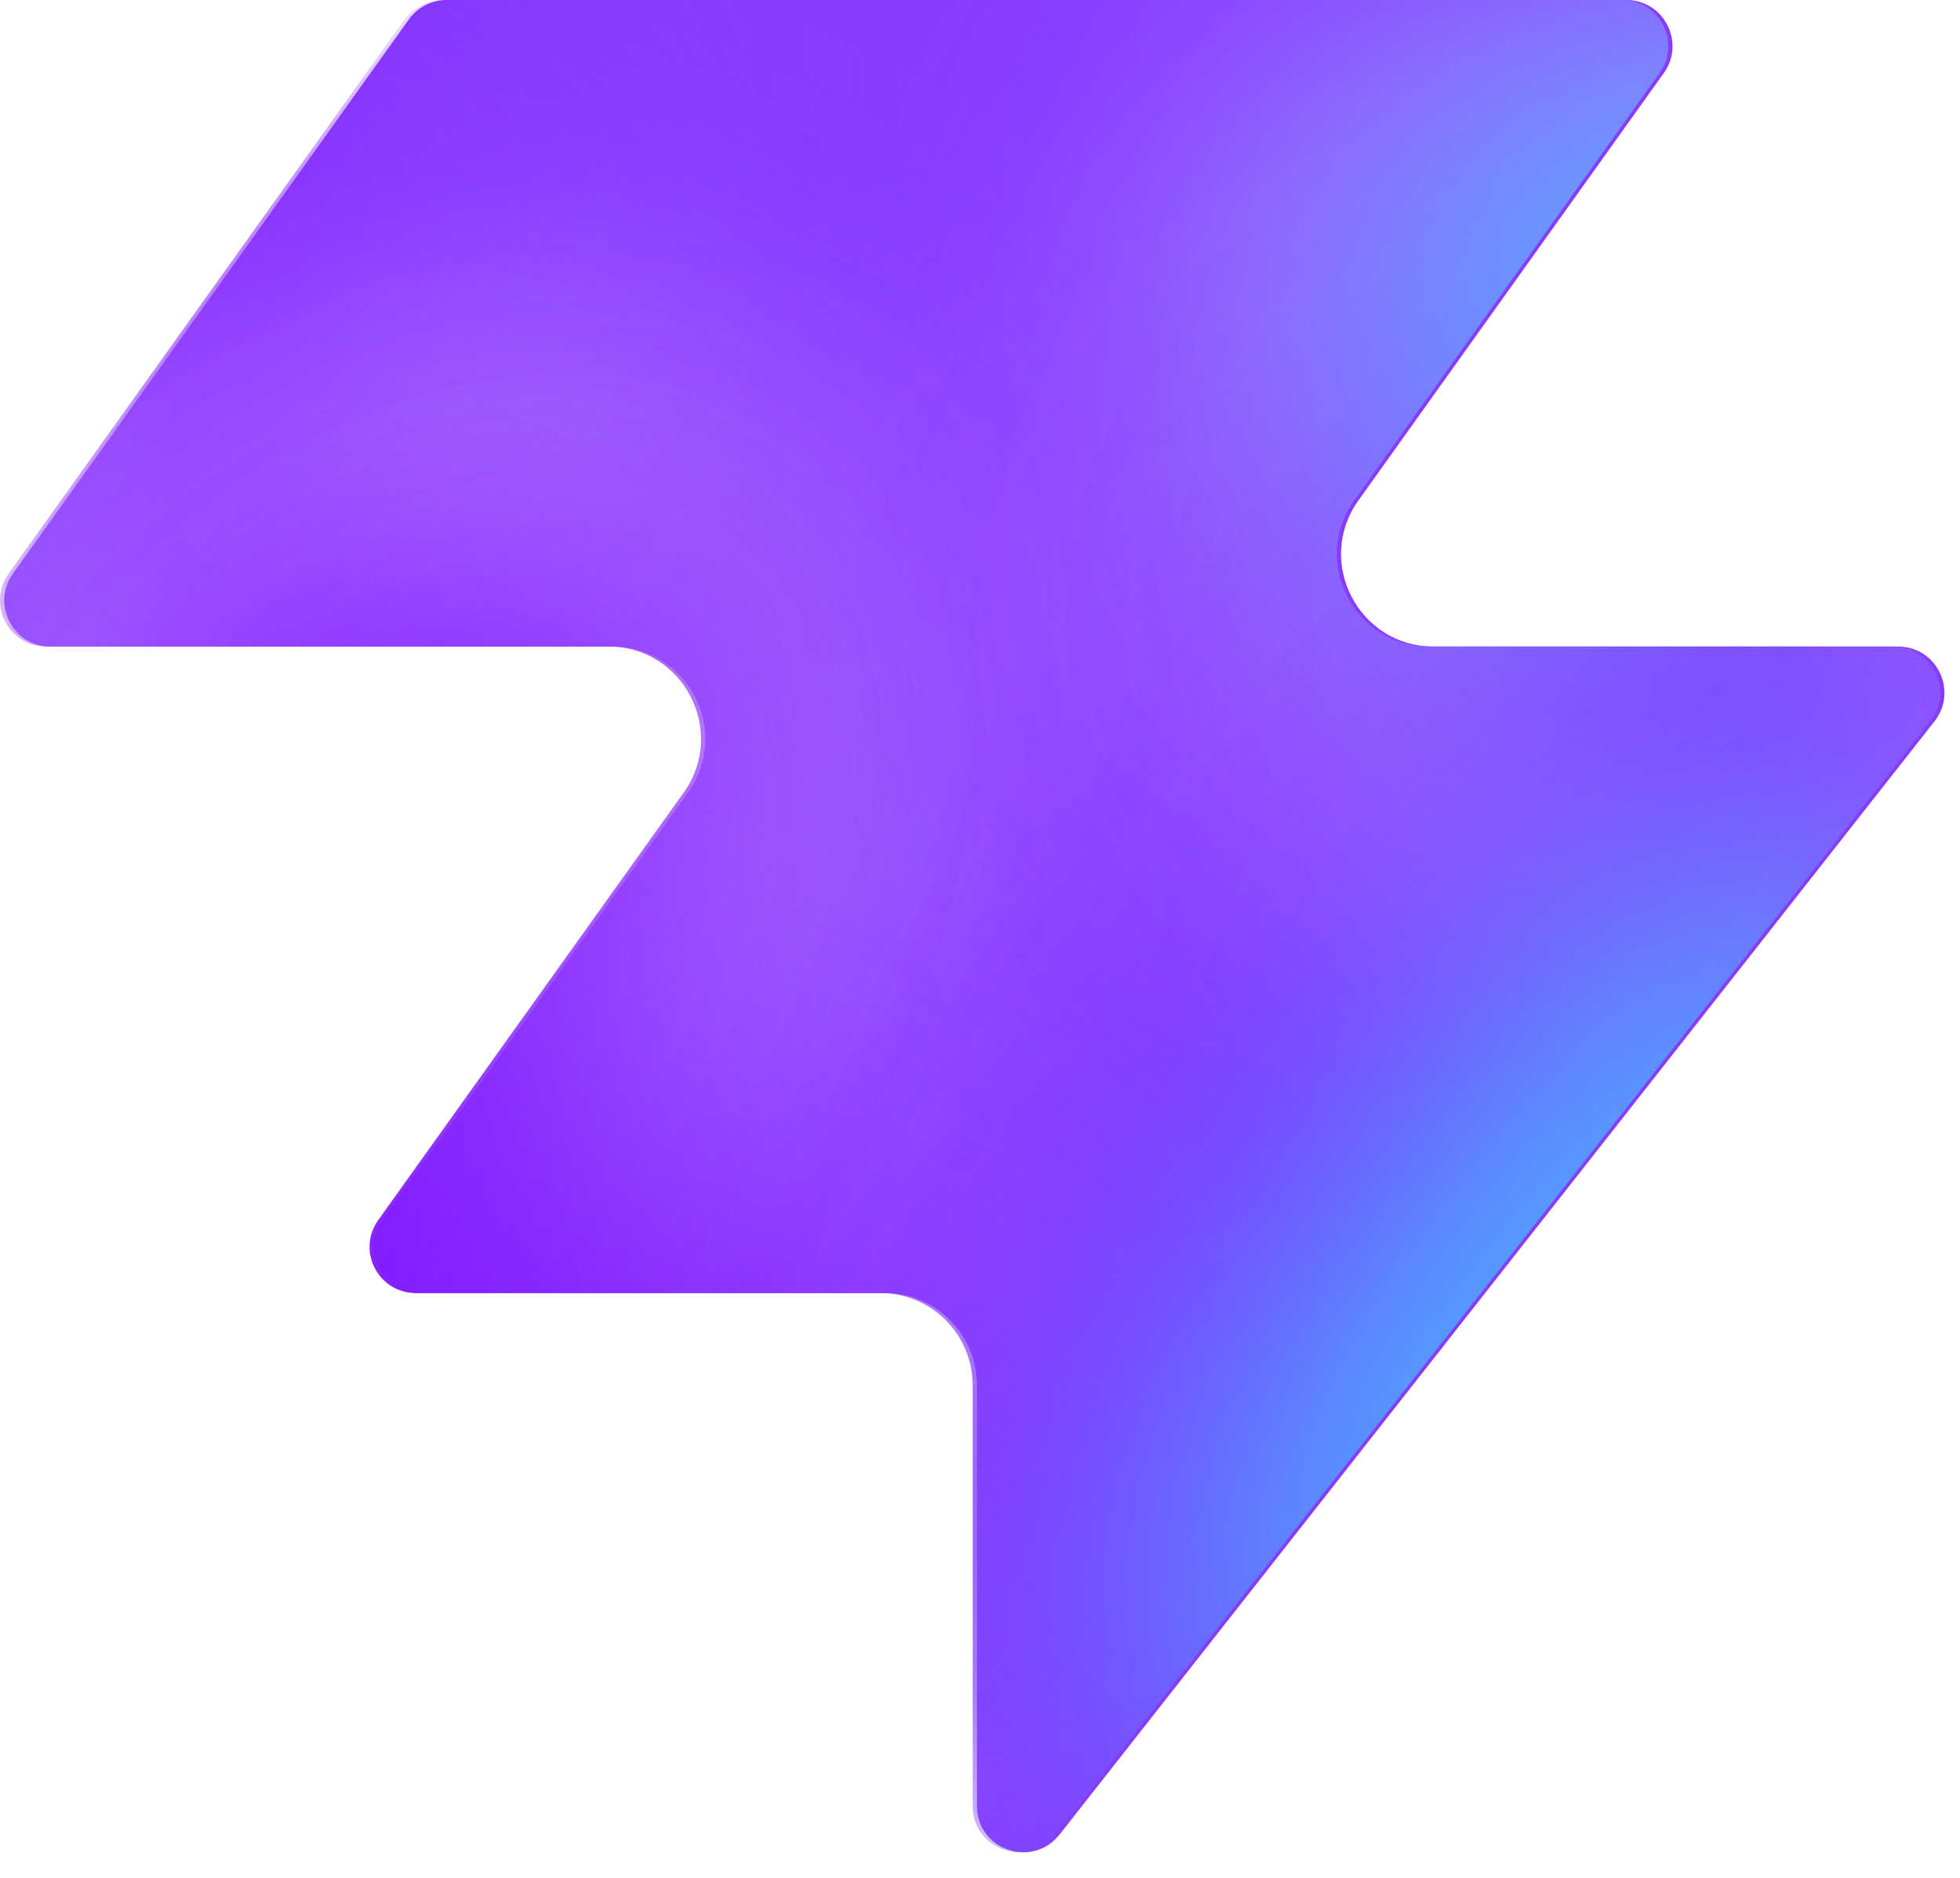
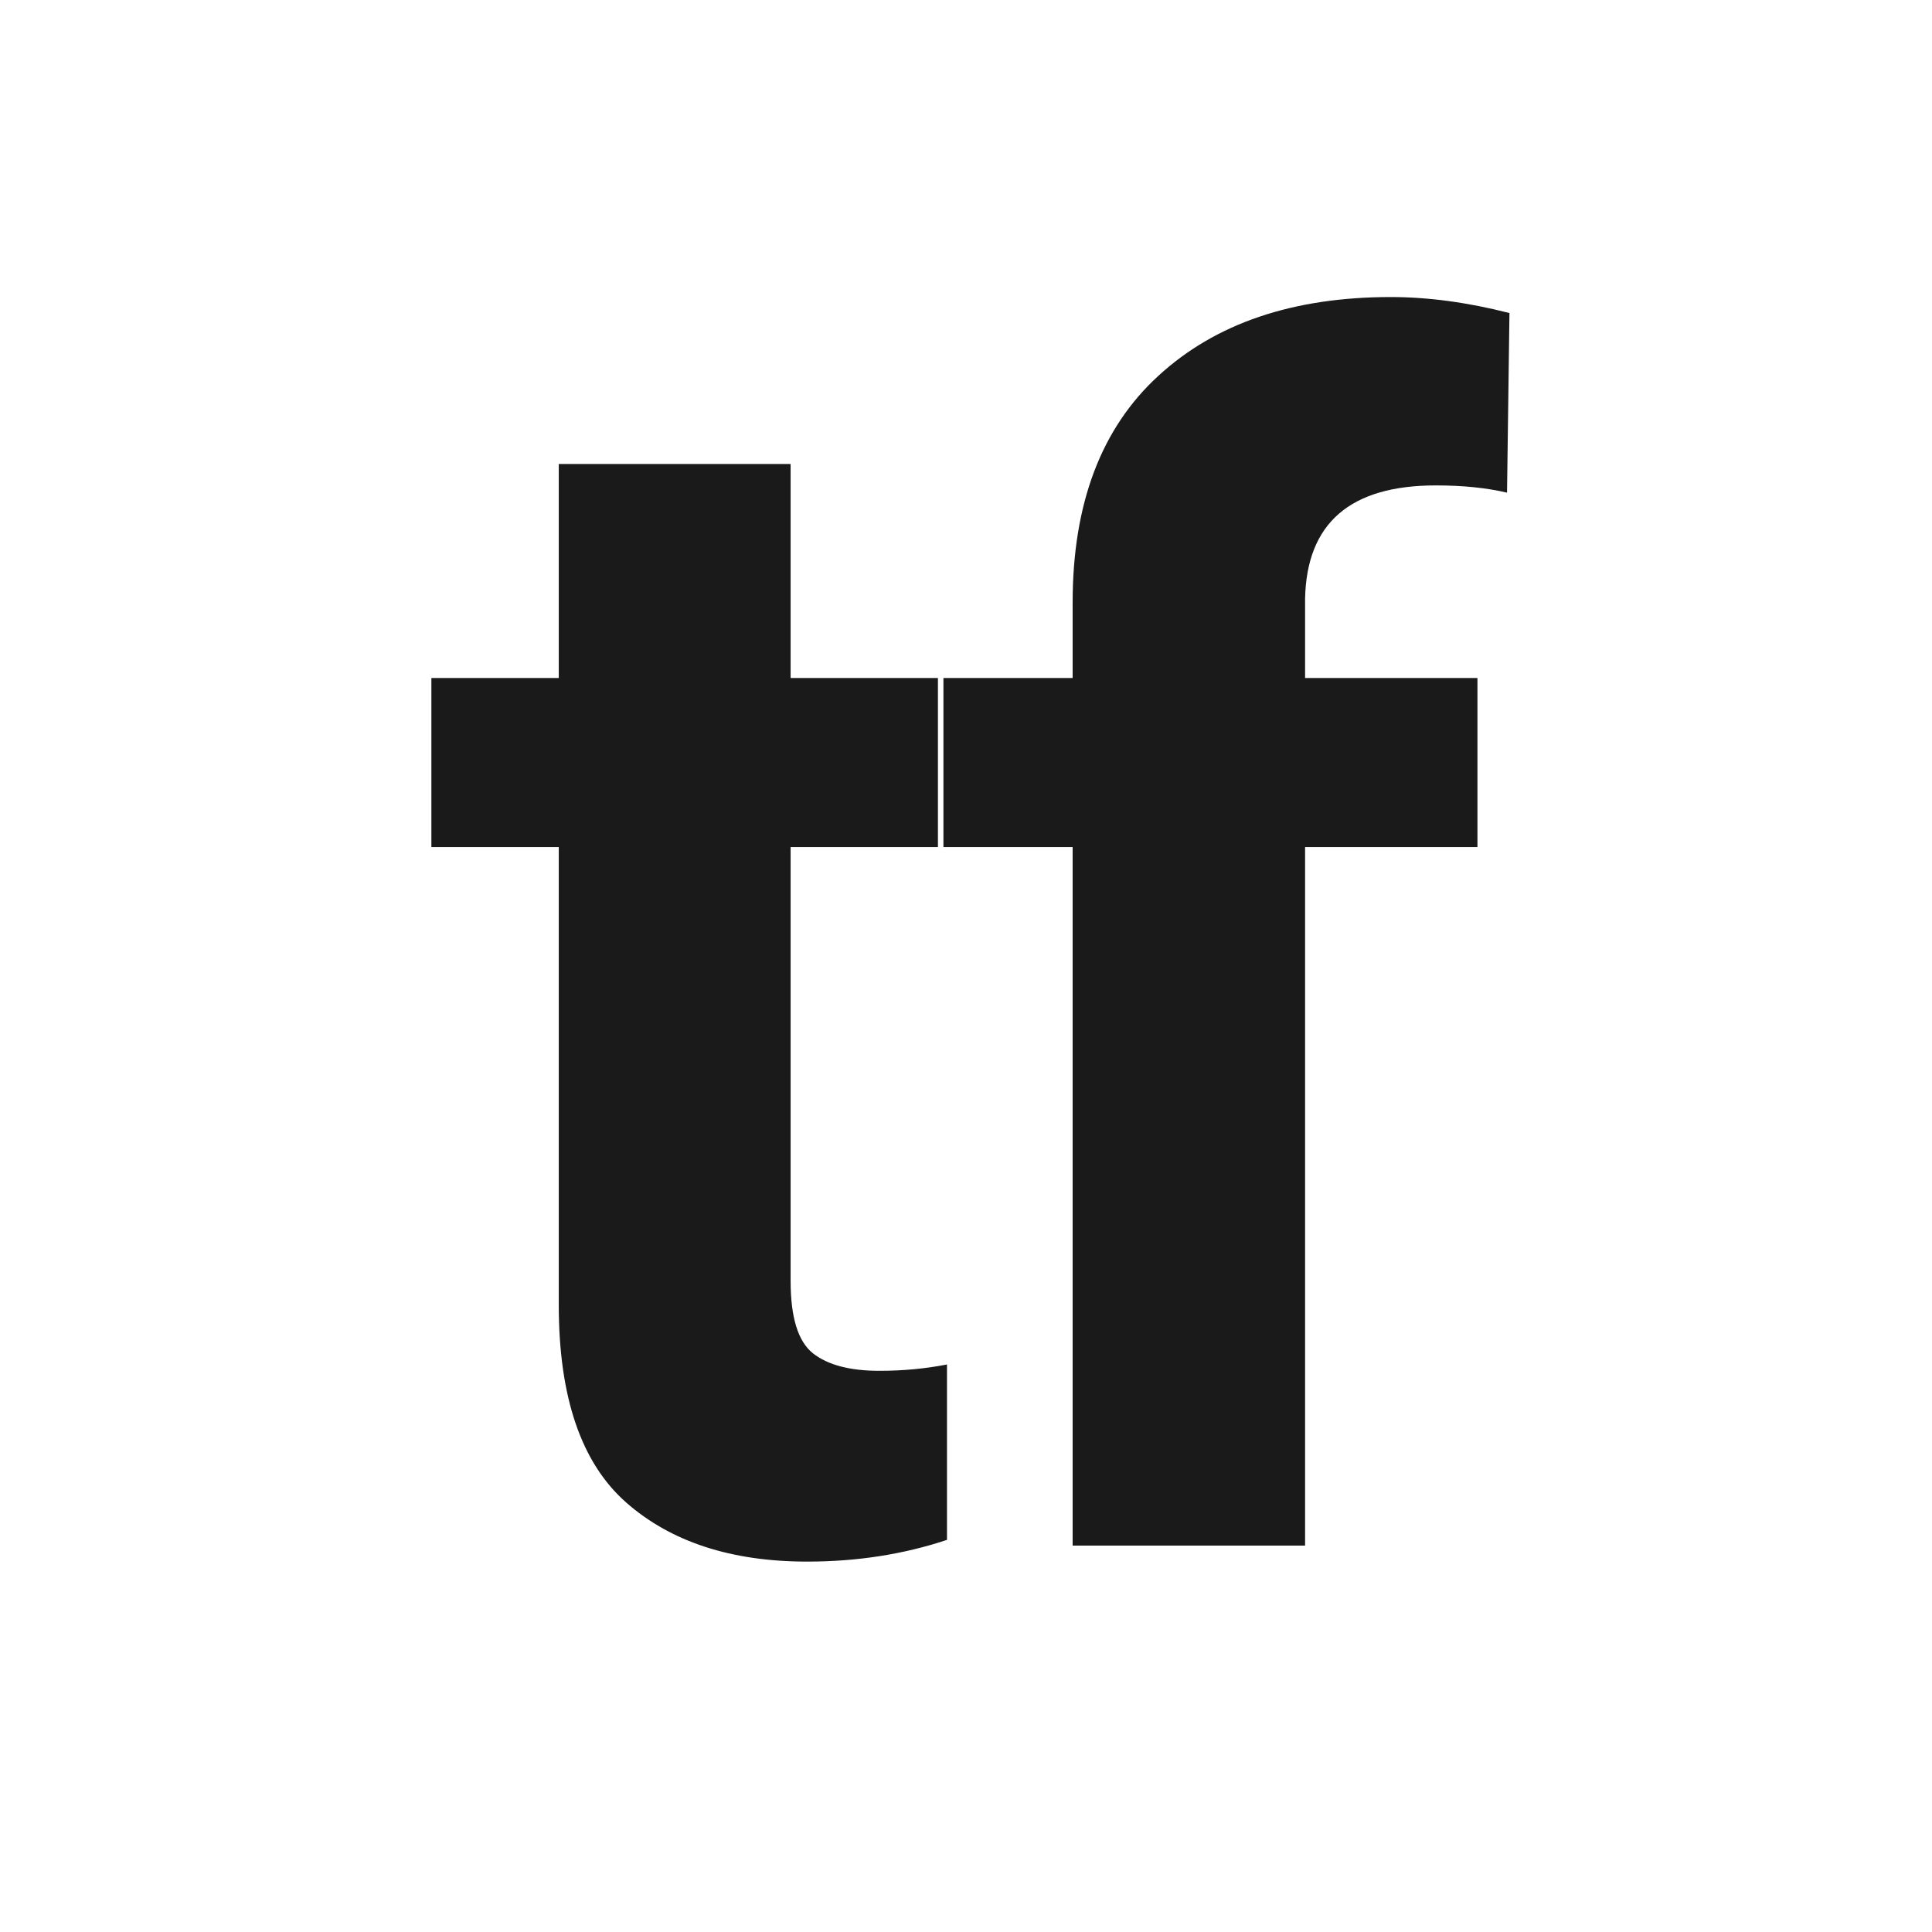
- <svg xmlns="http://www.w3.org/2000/svg" width="48" height="46" fill="none" viewBox="0 0 48 46">
-   <path fill="#863bff" d="M25.946 44.938c-.664.845-2.021.375-2.021-.698V33.937a2.26 2.26 0 0 0-2.262-2.262H10.287c-.92 0-1.456-1.04-.92-1.788l7.48-10.471c1.07-1.497 0-3.578-1.842-3.578H1.237c-.92 0-1.456-1.04-.92-1.788L10.013.474c.214-.297.556-.474.92-.474h28.894c.92 0 1.456 1.04.92 1.788l-7.48 10.471c-1.07 1.498 0 3.579 1.842 3.579h11.377c.943 0 1.473 1.088.89 1.83L25.947 44.94z" style="fill:#863bff;fill:color(display-p3 .525 .23 1);fill-opacity:1" />
-   <mask id="a" width="48" height="46" x="0" y="0" maskUnits="userSpaceOnUse" style="mask-type:alpha">
-     <path fill="#000" d="M25.842 44.938c-.664.844-2.021.375-2.021-.698V33.937a2.26 2.26 0 0 0-2.262-2.262H10.183c-.92 0-1.456-1.04-.92-1.788l7.48-10.471c1.07-1.498 0-3.579-1.842-3.579H1.133c-.92 0-1.456-1.04-.92-1.787L9.91.473c.214-.297.556-.474.92-.474h28.894c.92 0 1.456 1.04.92 1.788l-7.48 10.471c-1.07 1.498 0 3.578 1.842 3.578h11.377c.943 0 1.473 1.088.89 1.832L25.843 44.94z" style="fill:#000;fill-opacity:1" />
-   </mask>
-   <g mask="url(#a)">
-     <g filter="url(#b)">
-       <ellipse cx="5.508" cy="14.704" fill="#ede6ff" rx="5.508" ry="14.704" style="fill:#ede6ff;fill:color(display-p3 .927 .903 1);fill-opacity:1" transform="matrix(.00324 1 1 -.00324 -4.47 31.516)" />
-     </g>
-     <g filter="url(#c)">
-       <ellipse cx="10.399" cy="29.851" fill="#ede6ff" rx="10.399" ry="29.851" style="fill:#ede6ff;fill:color(display-p3 .927 .903 1);fill-opacity:1" transform="matrix(.00324 1 1 -.00324 -39.328 7.883)" />
-     </g>
-     <g filter="url(#d)">
-       <ellipse cx="5.508" cy="30.487" fill="#7e14ff" rx="5.508" ry="30.487" style="fill:#7e14ff;fill:color(display-p3 .492 .077 1);fill-opacity:1" transform="rotate(89.814 -25.913 -14.639)scale(1 -1)" />
-     </g>
-     <g filter="url(#e)">
-       <ellipse cx="5.508" cy="30.599" fill="#7e14ff" rx="5.508" ry="30.599" style="fill:#7e14ff;fill:color(display-p3 .492 .077 1);fill-opacity:1" transform="rotate(89.814 -32.644 -3.334)scale(1 -1)" />
-     </g>
-     <g filter="url(#f)">
-       <ellipse cx="5.508" cy="30.599" fill="#7e14ff" rx="5.508" ry="30.599" style="fill:#7e14ff;fill:color(display-p3 .492 .077 1);fill-opacity:1" transform="matrix(.00324 1 1 -.00324 -34.34 30.47)" />
-     </g>
-     <g filter="url(#g)">
-       <ellipse cx="14.072" cy="22.078" fill="#ede6ff" rx="14.072" ry="22.078" style="fill:#ede6ff;fill:color(display-p3 .927 .903 1);fill-opacity:1" transform="rotate(93.35 24.506 48.493)scale(-1 1)" />
-     </g>
-     <g filter="url(#h)">
-       <ellipse cx="3.47" cy="21.501" fill="#7e14ff" rx="3.47" ry="21.501" style="fill:#7e14ff;fill:color(display-p3 .492 .077 1);fill-opacity:1" transform="rotate(89.009 28.708 47.59)scale(-1 1)" />
-     </g>
-     <g filter="url(#i)">
-       <ellipse cx="3.47" cy="21.501" fill="#7e14ff" rx="3.47" ry="21.501" style="fill:#7e14ff;fill:color(display-p3 .492 .077 1);fill-opacity:1" transform="rotate(89.009 28.708 47.59)scale(-1 1)" />
-     </g>
-     <g filter="url(#j)">
-       <ellipse cx=".387" cy="8.972" fill="#7e14ff" rx="4.407" ry="29.108" style="fill:#7e14ff;fill:color(display-p3 .492 .077 1);fill-opacity:1" transform="rotate(39.51 .387 8.972)" />
-     </g>
-     <g filter="url(#k)">
-       <ellipse cx="47.523" cy="-6.092" fill="#7e14ff" rx="4.407" ry="29.108" style="fill:#7e14ff;fill:color(display-p3 .492 .077 1);fill-opacity:1" transform="rotate(37.892 47.523 -6.092)" />
-     </g>
-     <g filter="url(#l)">
-       <ellipse cx="41.412" cy="6.333" fill="#47bfff" rx="5.971" ry="9.665" style="fill:#47bfff;fill:color(display-p3 .28 .748 1);fill-opacity:1" transform="rotate(37.892 41.412 6.333)" />
-     </g>
-     <g filter="url(#m)">
-       <ellipse cx="-1.879" cy="38.332" fill="#7e14ff" rx="4.407" ry="29.108" style="fill:#7e14ff;fill:color(display-p3 .492 .077 1);fill-opacity:1" transform="rotate(37.892 -1.88 38.332)" />
-     </g>
-     <g filter="url(#n)">
-       <ellipse cx="-1.879" cy="38.332" fill="#7e14ff" rx="4.407" ry="29.108" style="fill:#7e14ff;fill:color(display-p3 .492 .077 1);fill-opacity:1" transform="rotate(37.892 -1.88 38.332)" />
-     </g>
-     <g filter="url(#o)">
-       <ellipse cx="35.651" cy="29.907" fill="#7e14ff" rx="4.407" ry="29.108" style="fill:#7e14ff;fill:color(display-p3 .492 .077 1);fill-opacity:1" transform="rotate(37.892 35.651 29.907)" />
-     </g>
-     <g filter="url(#p)">
-       <ellipse cx="38.418" cy="32.4" fill="#47bfff" rx="5.971" ry="15.297" style="fill:#47bfff;fill:color(display-p3 .28 .748 1);fill-opacity:1" transform="rotate(37.892 38.418 32.4)" />
-     </g>
-   </g>
-   <defs>
-     <filter id="b" width="60.045" height="41.654" x="-19.77" y="16.149" color-interpolation-filters="sRGB" filterUnits="userSpaceOnUse">
-       <feFlood flood-opacity="0" result="BackgroundImageFix" />
-       <feBlend in="SourceGraphic" in2="BackgroundImageFix" result="shape" />
-       <feGaussianBlur result="effect1_foregroundBlur_2002_17158" stdDeviation="7.659" />
-     </filter>
-     <filter id="c" width="90.34" height="51.437" x="-54.613" y="-7.533" color-interpolation-filters="sRGB" filterUnits="userSpaceOnUse">
-       <feFlood flood-opacity="0" result="BackgroundImageFix" />
-       <feBlend in="SourceGraphic" in2="BackgroundImageFix" result="shape" />
-       <feGaussianBlur result="effect1_foregroundBlur_2002_17158" stdDeviation="7.659" />
-     </filter>
-     <filter id="d" width="79.355" height="29.4" x="-49.64" y="2.03" color-interpolation-filters="sRGB" filterUnits="userSpaceOnUse">
-       <feFlood flood-opacity="0" result="BackgroundImageFix" />
-       <feBlend in="SourceGraphic" in2="BackgroundImageFix" result="shape" />
-       <feGaussianBlur result="effect1_foregroundBlur_2002_17158" stdDeviation="4.596" />
-     </filter>
-     <filter id="e" width="79.579" height="29.4" x="-45.045" y="20.029" color-interpolation-filters="sRGB" filterUnits="userSpaceOnUse">
-       <feFlood flood-opacity="0" result="BackgroundImageFix" />
-       <feBlend in="SourceGraphic" in2="BackgroundImageFix" result="shape" />
-       <feGaussianBlur result="effect1_foregroundBlur_2002_17158" stdDeviation="4.596" />
-     </filter>
-     <filter id="f" width="79.579" height="29.4" x="-43.513" y="21.178" color-interpolation-filters="sRGB" filterUnits="userSpaceOnUse">
-       <feFlood flood-opacity="0" result="BackgroundImageFix" />
-       <feBlend in="SourceGraphic" in2="BackgroundImageFix" result="shape" />
-       <feGaussianBlur result="effect1_foregroundBlur_2002_17158" stdDeviation="4.596" />
-     </filter>
-     <filter id="g" width="74.749" height="58.852" x="15.756" y="-17.901" color-interpolation-filters="sRGB" filterUnits="userSpaceOnUse">
-       <feFlood flood-opacity="0" result="BackgroundImageFix" />
-       <feBlend in="SourceGraphic" in2="BackgroundImageFix" result="shape" />
-       <feGaussianBlur result="effect1_foregroundBlur_2002_17158" stdDeviation="7.659" />
-     </filter>
-     <filter id="h" width="61.377" height="25.362" x="23.548" y="2.284" color-interpolation-filters="sRGB" filterUnits="userSpaceOnUse">
-       <feFlood flood-opacity="0" result="BackgroundImageFix" />
-       <feBlend in="SourceGraphic" in2="BackgroundImageFix" result="shape" />
-       <feGaussianBlur result="effect1_foregroundBlur_2002_17158" stdDeviation="4.596" />
-     </filter>
-     <filter id="i" width="61.377" height="25.362" x="23.548" y="2.284" color-interpolation-filters="sRGB" filterUnits="userSpaceOnUse">
-       <feFlood flood-opacity="0" result="BackgroundImageFix" />
-       <feBlend in="SourceGraphic" in2="BackgroundImageFix" result="shape" />
-       <feGaussianBlur result="effect1_foregroundBlur_2002_17158" stdDeviation="4.596" />
-     </filter>
-     <filter id="j" width="56.045" height="63.649" x="-27.636" y="-22.853" color-interpolation-filters="sRGB" filterUnits="userSpaceOnUse">
-       <feFlood flood-opacity="0" result="BackgroundImageFix" />
-       <feBlend in="SourceGraphic" in2="BackgroundImageFix" result="shape" />
-       <feGaussianBlur result="effect1_foregroundBlur_2002_17158" stdDeviation="4.596" />
-     </filter>
-     <filter id="k" width="54.814" height="64.646" x="20.116" y="-38.415" color-interpolation-filters="sRGB" filterUnits="userSpaceOnUse">
-       <feFlood flood-opacity="0" result="BackgroundImageFix" />
-       <feBlend in="SourceGraphic" in2="BackgroundImageFix" result="shape" />
-       <feGaussianBlur result="effect1_foregroundBlur_2002_17158" stdDeviation="4.596" />
-     </filter>
-     <filter id="l" width="33.541" height="35.313" x="24.641" y="-11.323" color-interpolation-filters="sRGB" filterUnits="userSpaceOnUse">
-       <feFlood flood-opacity="0" result="BackgroundImageFix" />
-       <feBlend in="SourceGraphic" in2="BackgroundImageFix" result="shape" />
-       <feGaussianBlur result="effect1_foregroundBlur_2002_17158" stdDeviation="4.596" />
-     </filter>
-     <filter id="m" width="54.814" height="64.646" x="-29.286" y="6.009" color-interpolation-filters="sRGB" filterUnits="userSpaceOnUse">
-       <feFlood flood-opacity="0" result="BackgroundImageFix" />
-       <feBlend in="SourceGraphic" in2="BackgroundImageFix" result="shape" />
-       <feGaussianBlur result="effect1_foregroundBlur_2002_17158" stdDeviation="4.596" />
-     </filter>
-     <filter id="n" width="54.814" height="64.646" x="-29.286" y="6.009" color-interpolation-filters="sRGB" filterUnits="userSpaceOnUse">
-       <feFlood flood-opacity="0" result="BackgroundImageFix" />
-       <feBlend in="SourceGraphic" in2="BackgroundImageFix" result="shape" />
-       <feGaussianBlur result="effect1_foregroundBlur_2002_17158" stdDeviation="4.596" />
-     </filter>
-     <filter id="o" width="54.814" height="64.646" x="8.244" y="-2.416" color-interpolation-filters="sRGB" filterUnits="userSpaceOnUse">
-       <feFlood flood-opacity="0" result="BackgroundImageFix" />
-       <feBlend in="SourceGraphic" in2="BackgroundImageFix" result="shape" />
-       <feGaussianBlur result="effect1_foregroundBlur_2002_17158" stdDeviation="4.596" />
-     </filter>
-     <filter id="p" width="39.409" height="43.623" x="18.713" y="10.588" color-interpolation-filters="sRGB" filterUnits="userSpaceOnUse">
-       <feFlood flood-opacity="0" result="BackgroundImageFix" />
-       <feBlend in="SourceGraphic" in2="BackgroundImageFix" result="shape" />
-       <feGaussianBlur result="effect1_foregroundBlur_2002_17158" stdDeviation="4.596" />
-     </filter>
-   </defs>
+ <svg xmlns="http://www.w3.org/2000/svg" viewBox="0 0 100 100">
+   <text x="50" y="80" font-family="-apple-system, BlinkMacSystemFont, 'Segoe UI', Roboto, Helvetica, Arial, sans-serif" font-size="85" font-weight="bold" text-anchor="middle" fill="#1a1a1a" letter-spacing="-3">tf</text>
</svg>
